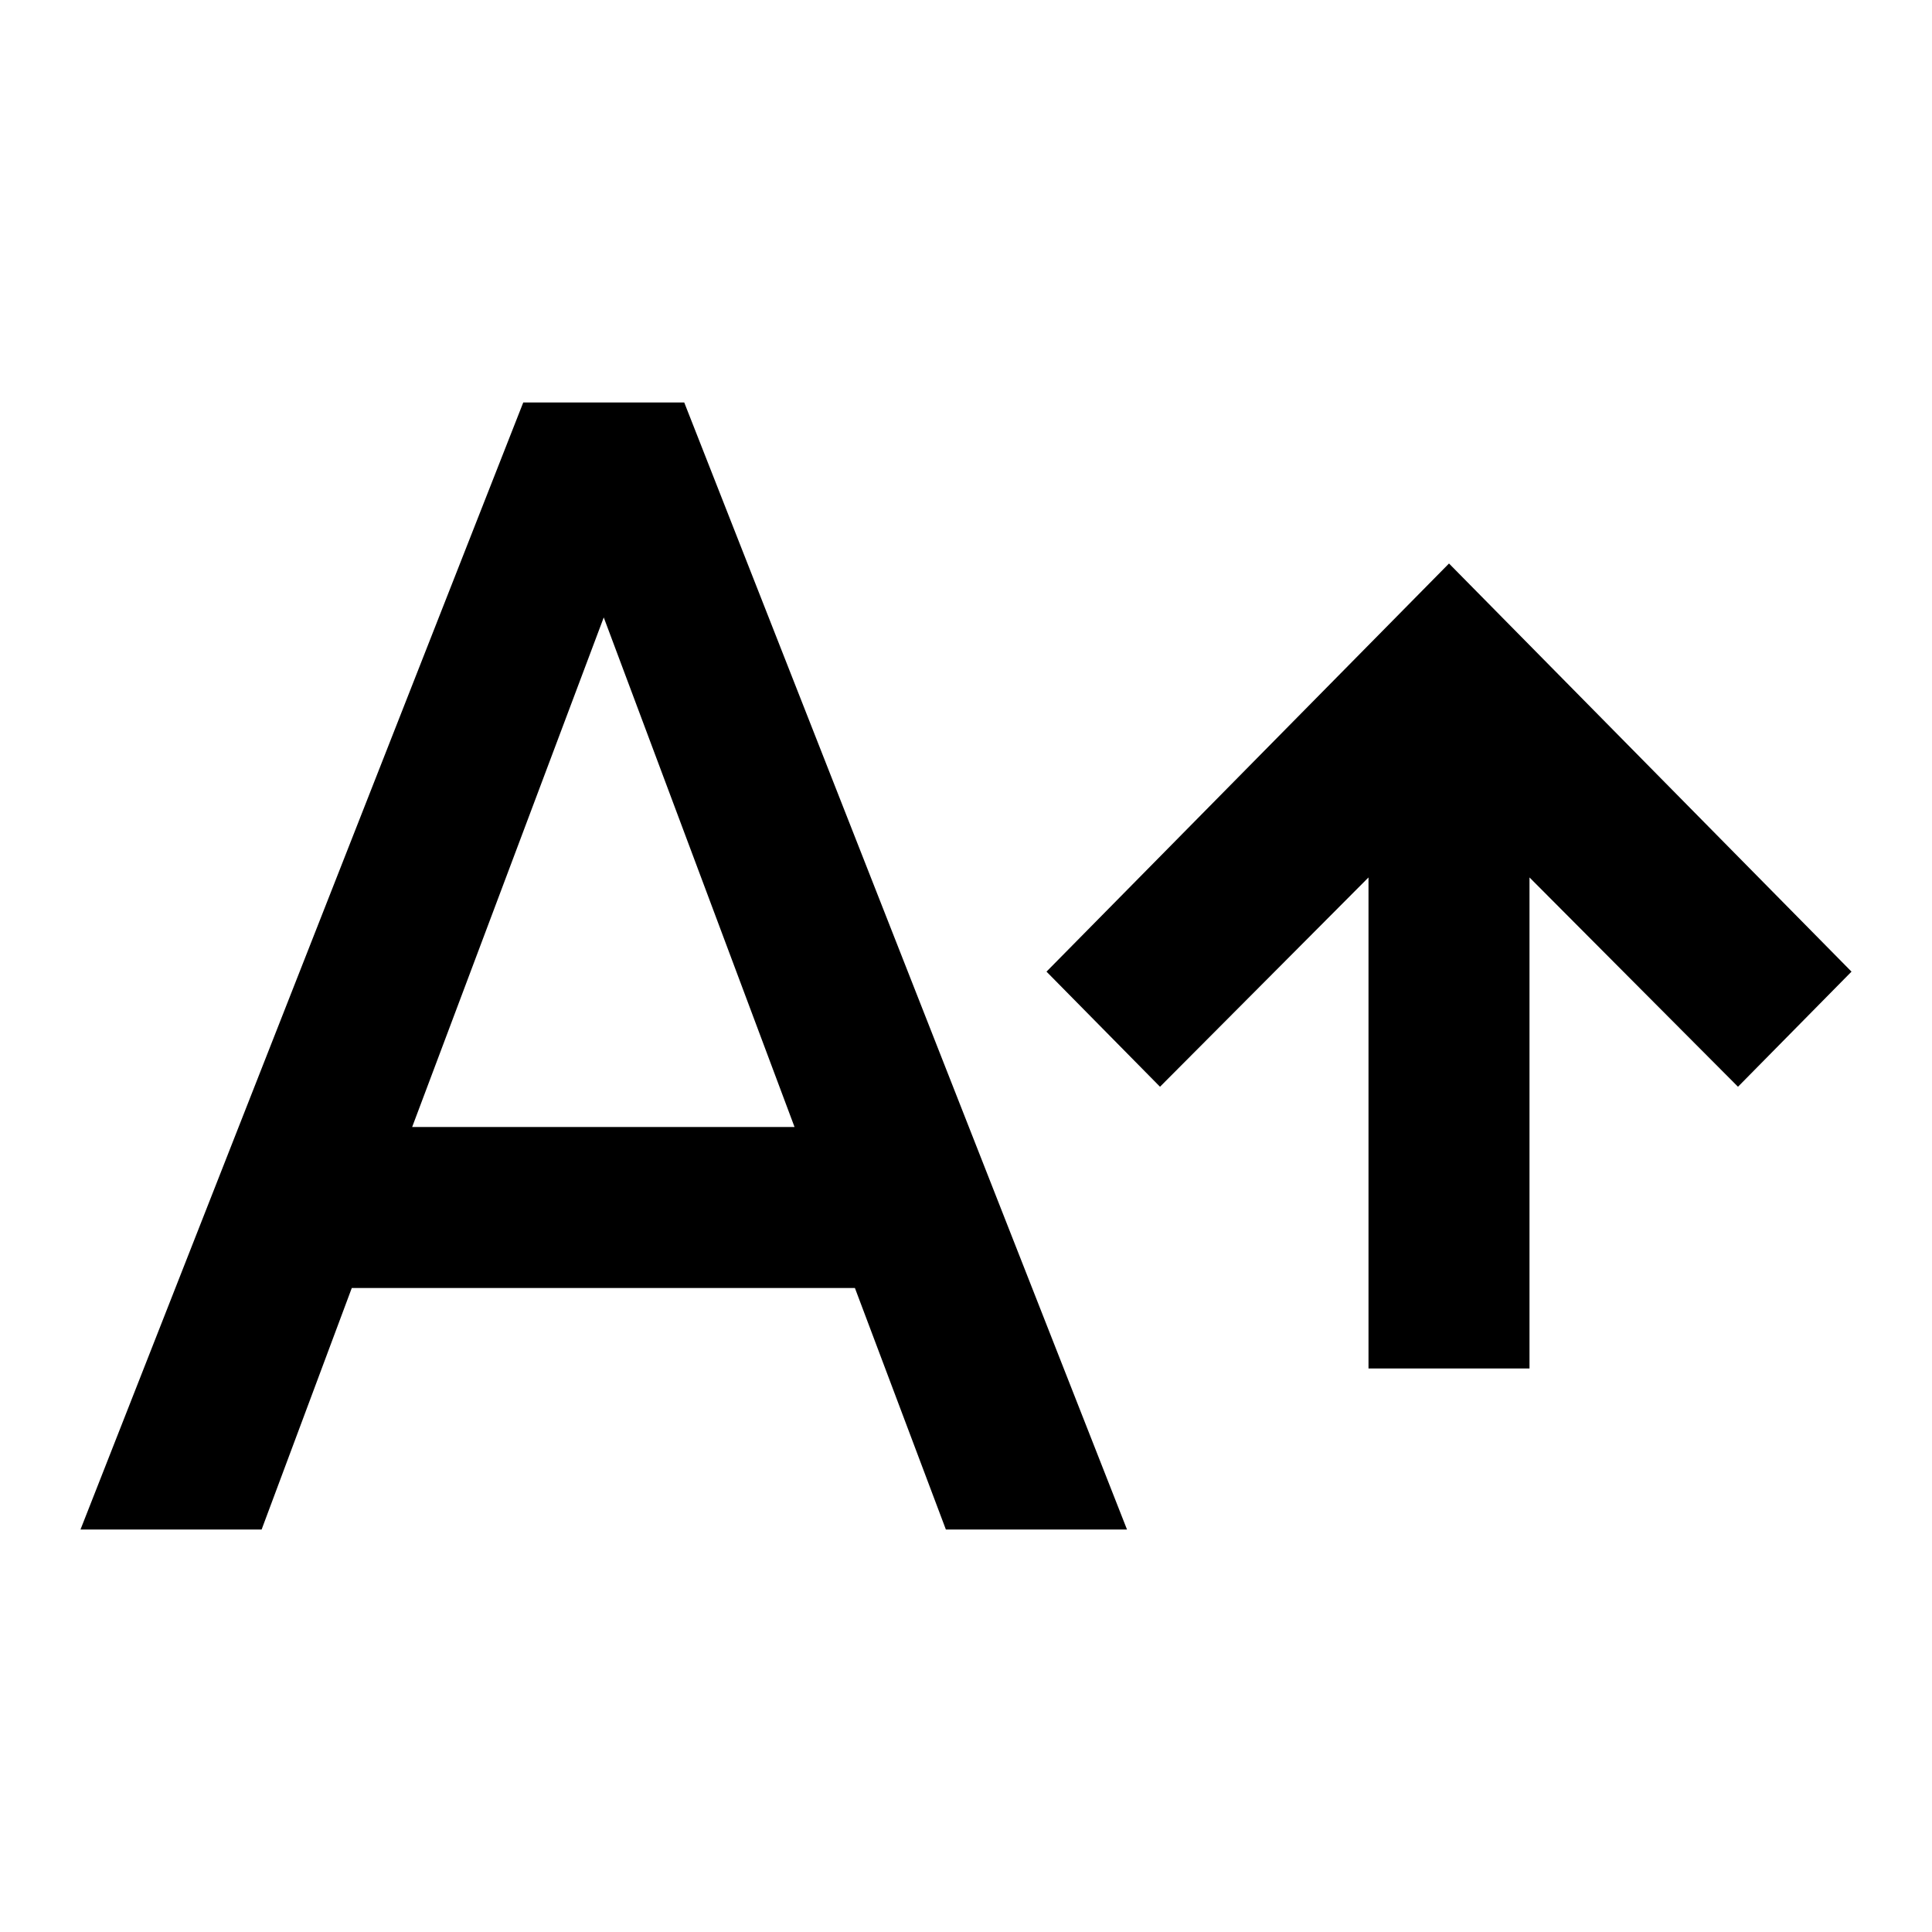
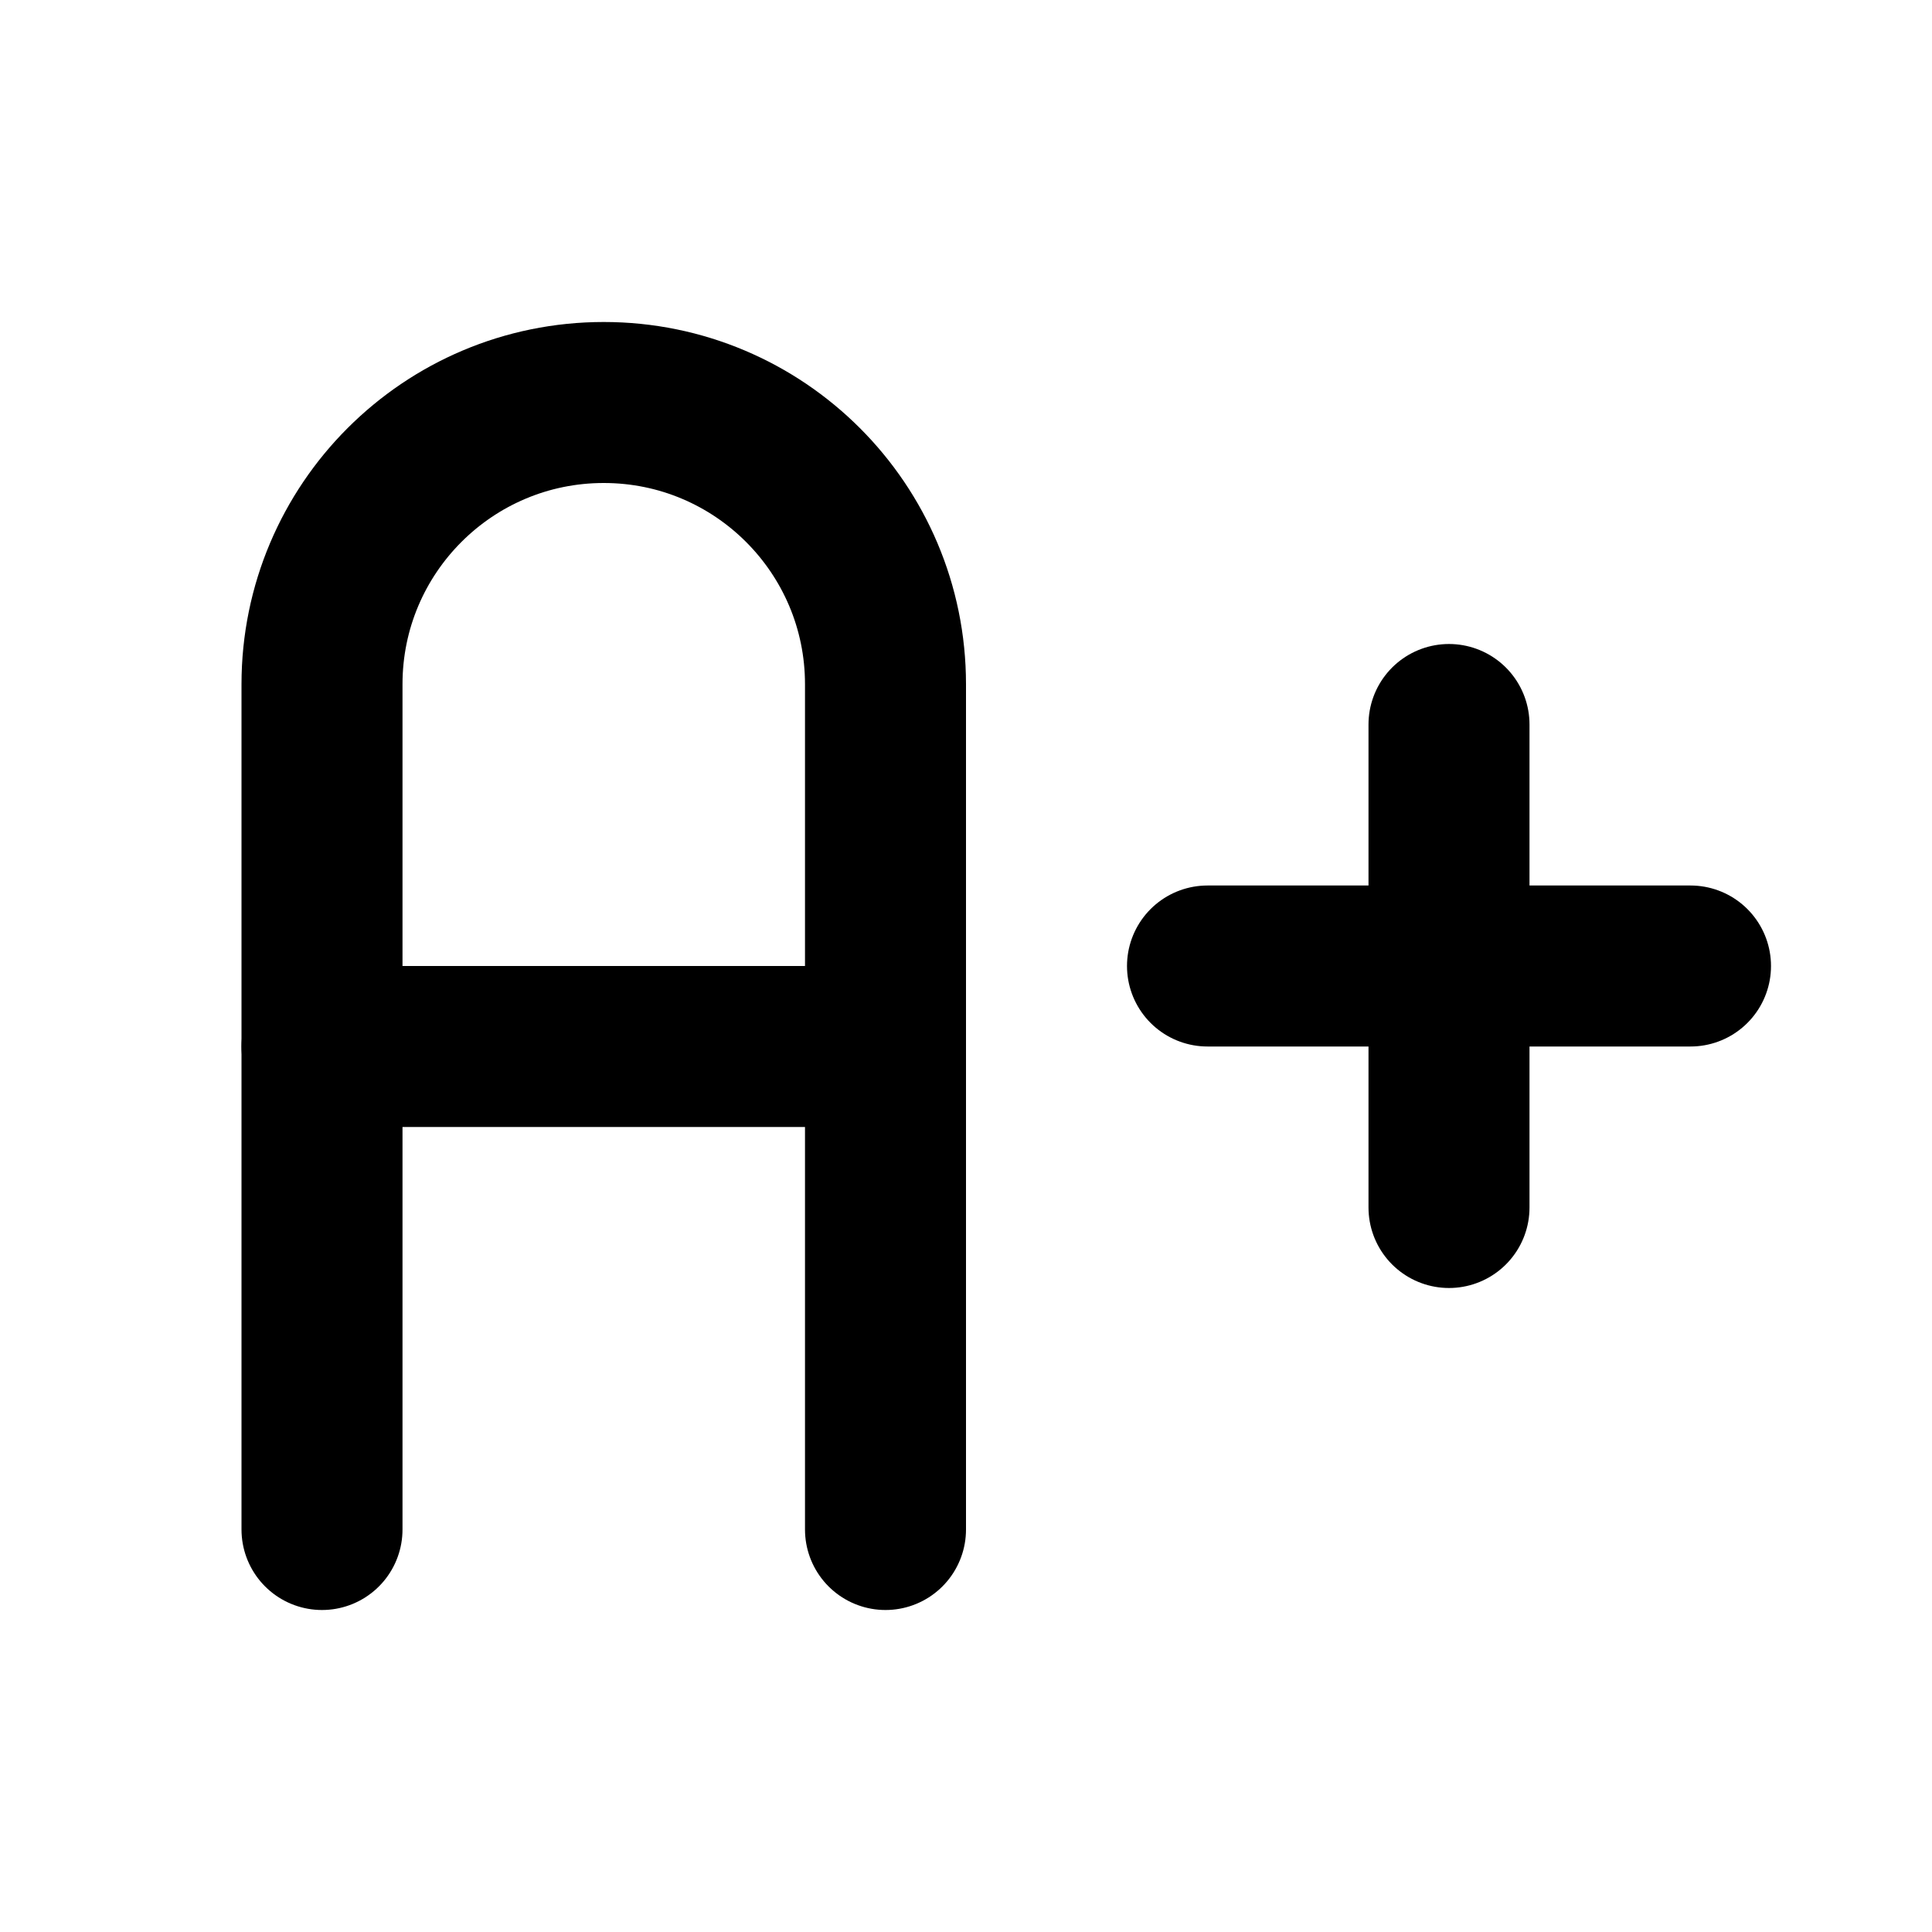
- <svg xmlns="http://www.w3.org/2000/svg" viewBox="0 0 24 24" fill="currentColor" aria-hidden="true" data-slot="icon">
-   <path d="M5.12 14L7.5 7.67L9.87 14M6.5 5L1 19h2.25l1.12-3h6.25l1.13 3H14L8.5 5h-2M18 7l-5 5.07l1.41 1.43L17 10.9V17h2v-6.1l2.59 2.6L23 12.07L18 7Z" />
+ <svg xmlns="http://www.w3.org/2000/svg" viewBox="0 0 24 24" fill="none" stroke="currentColor" stroke-width="2" stroke-linecap="round" stroke-linejoin="round">
+   <path d="M4 19v-10.5a3.5 3.5 0 1 1 7 0v10.5" />
+   <path d="M4 13h7" />
+   <path d="M18 9v6" />
+   <path d="M21 12h-6" />
</svg>
